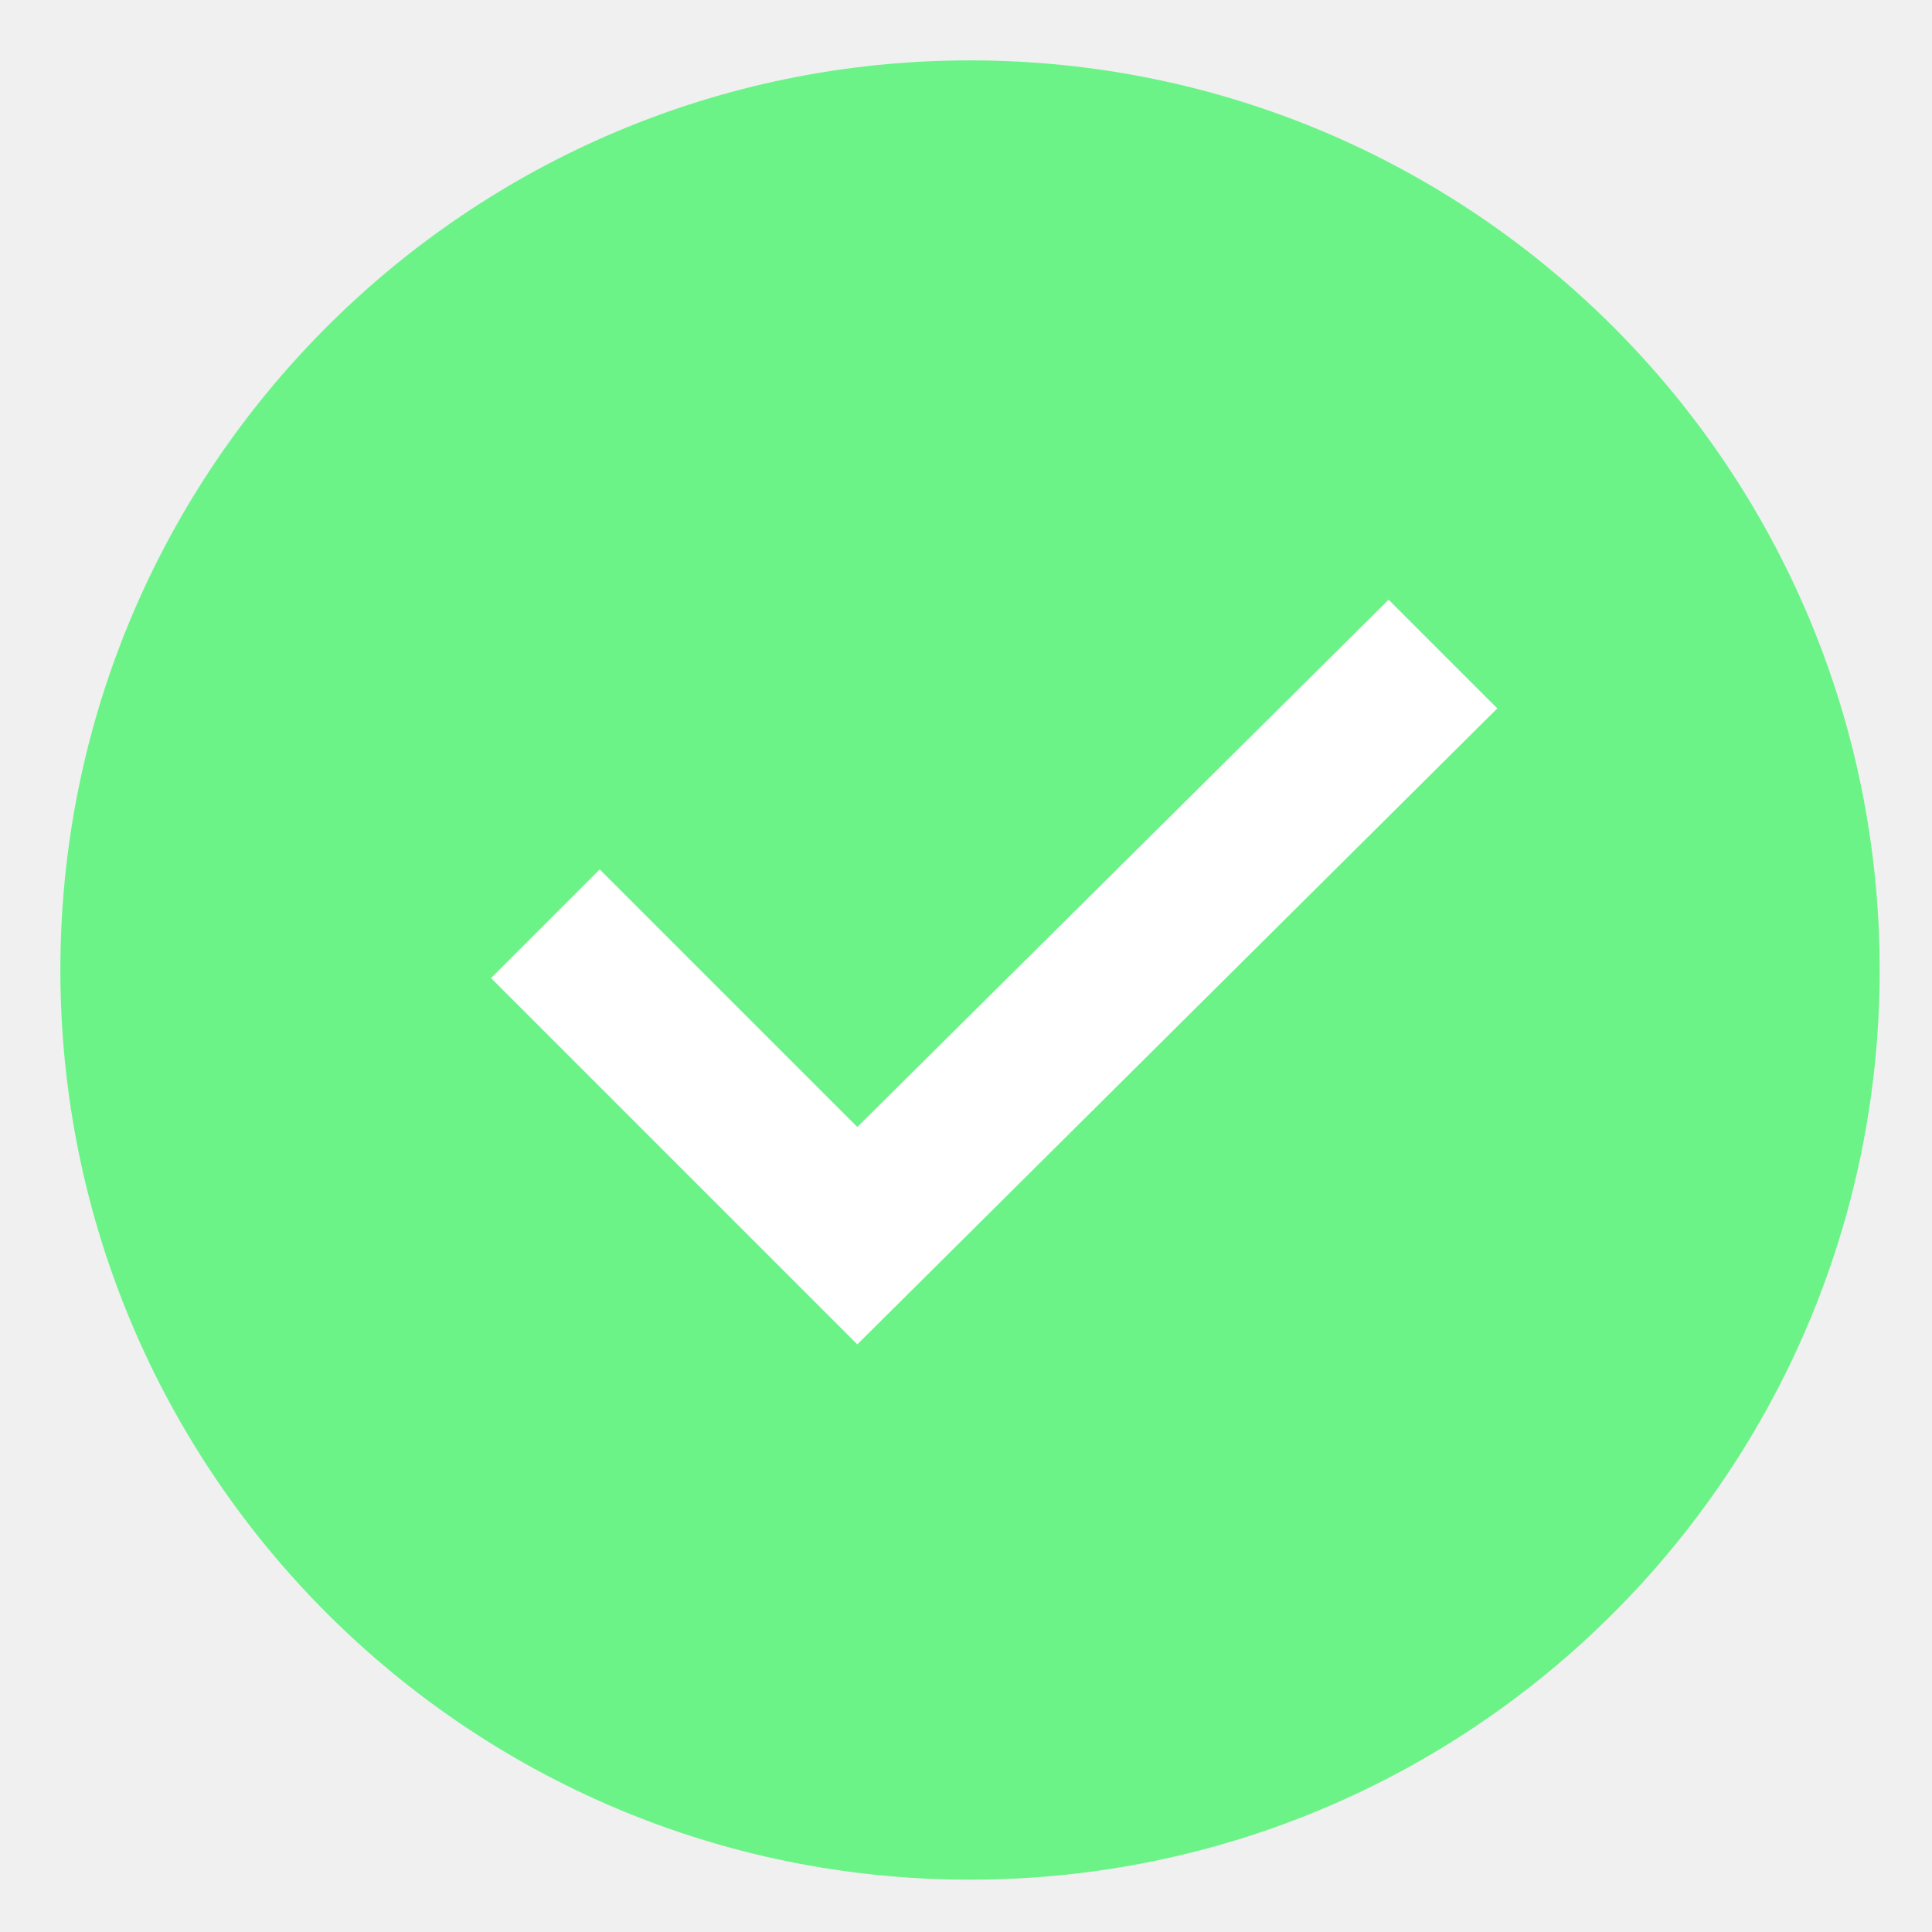
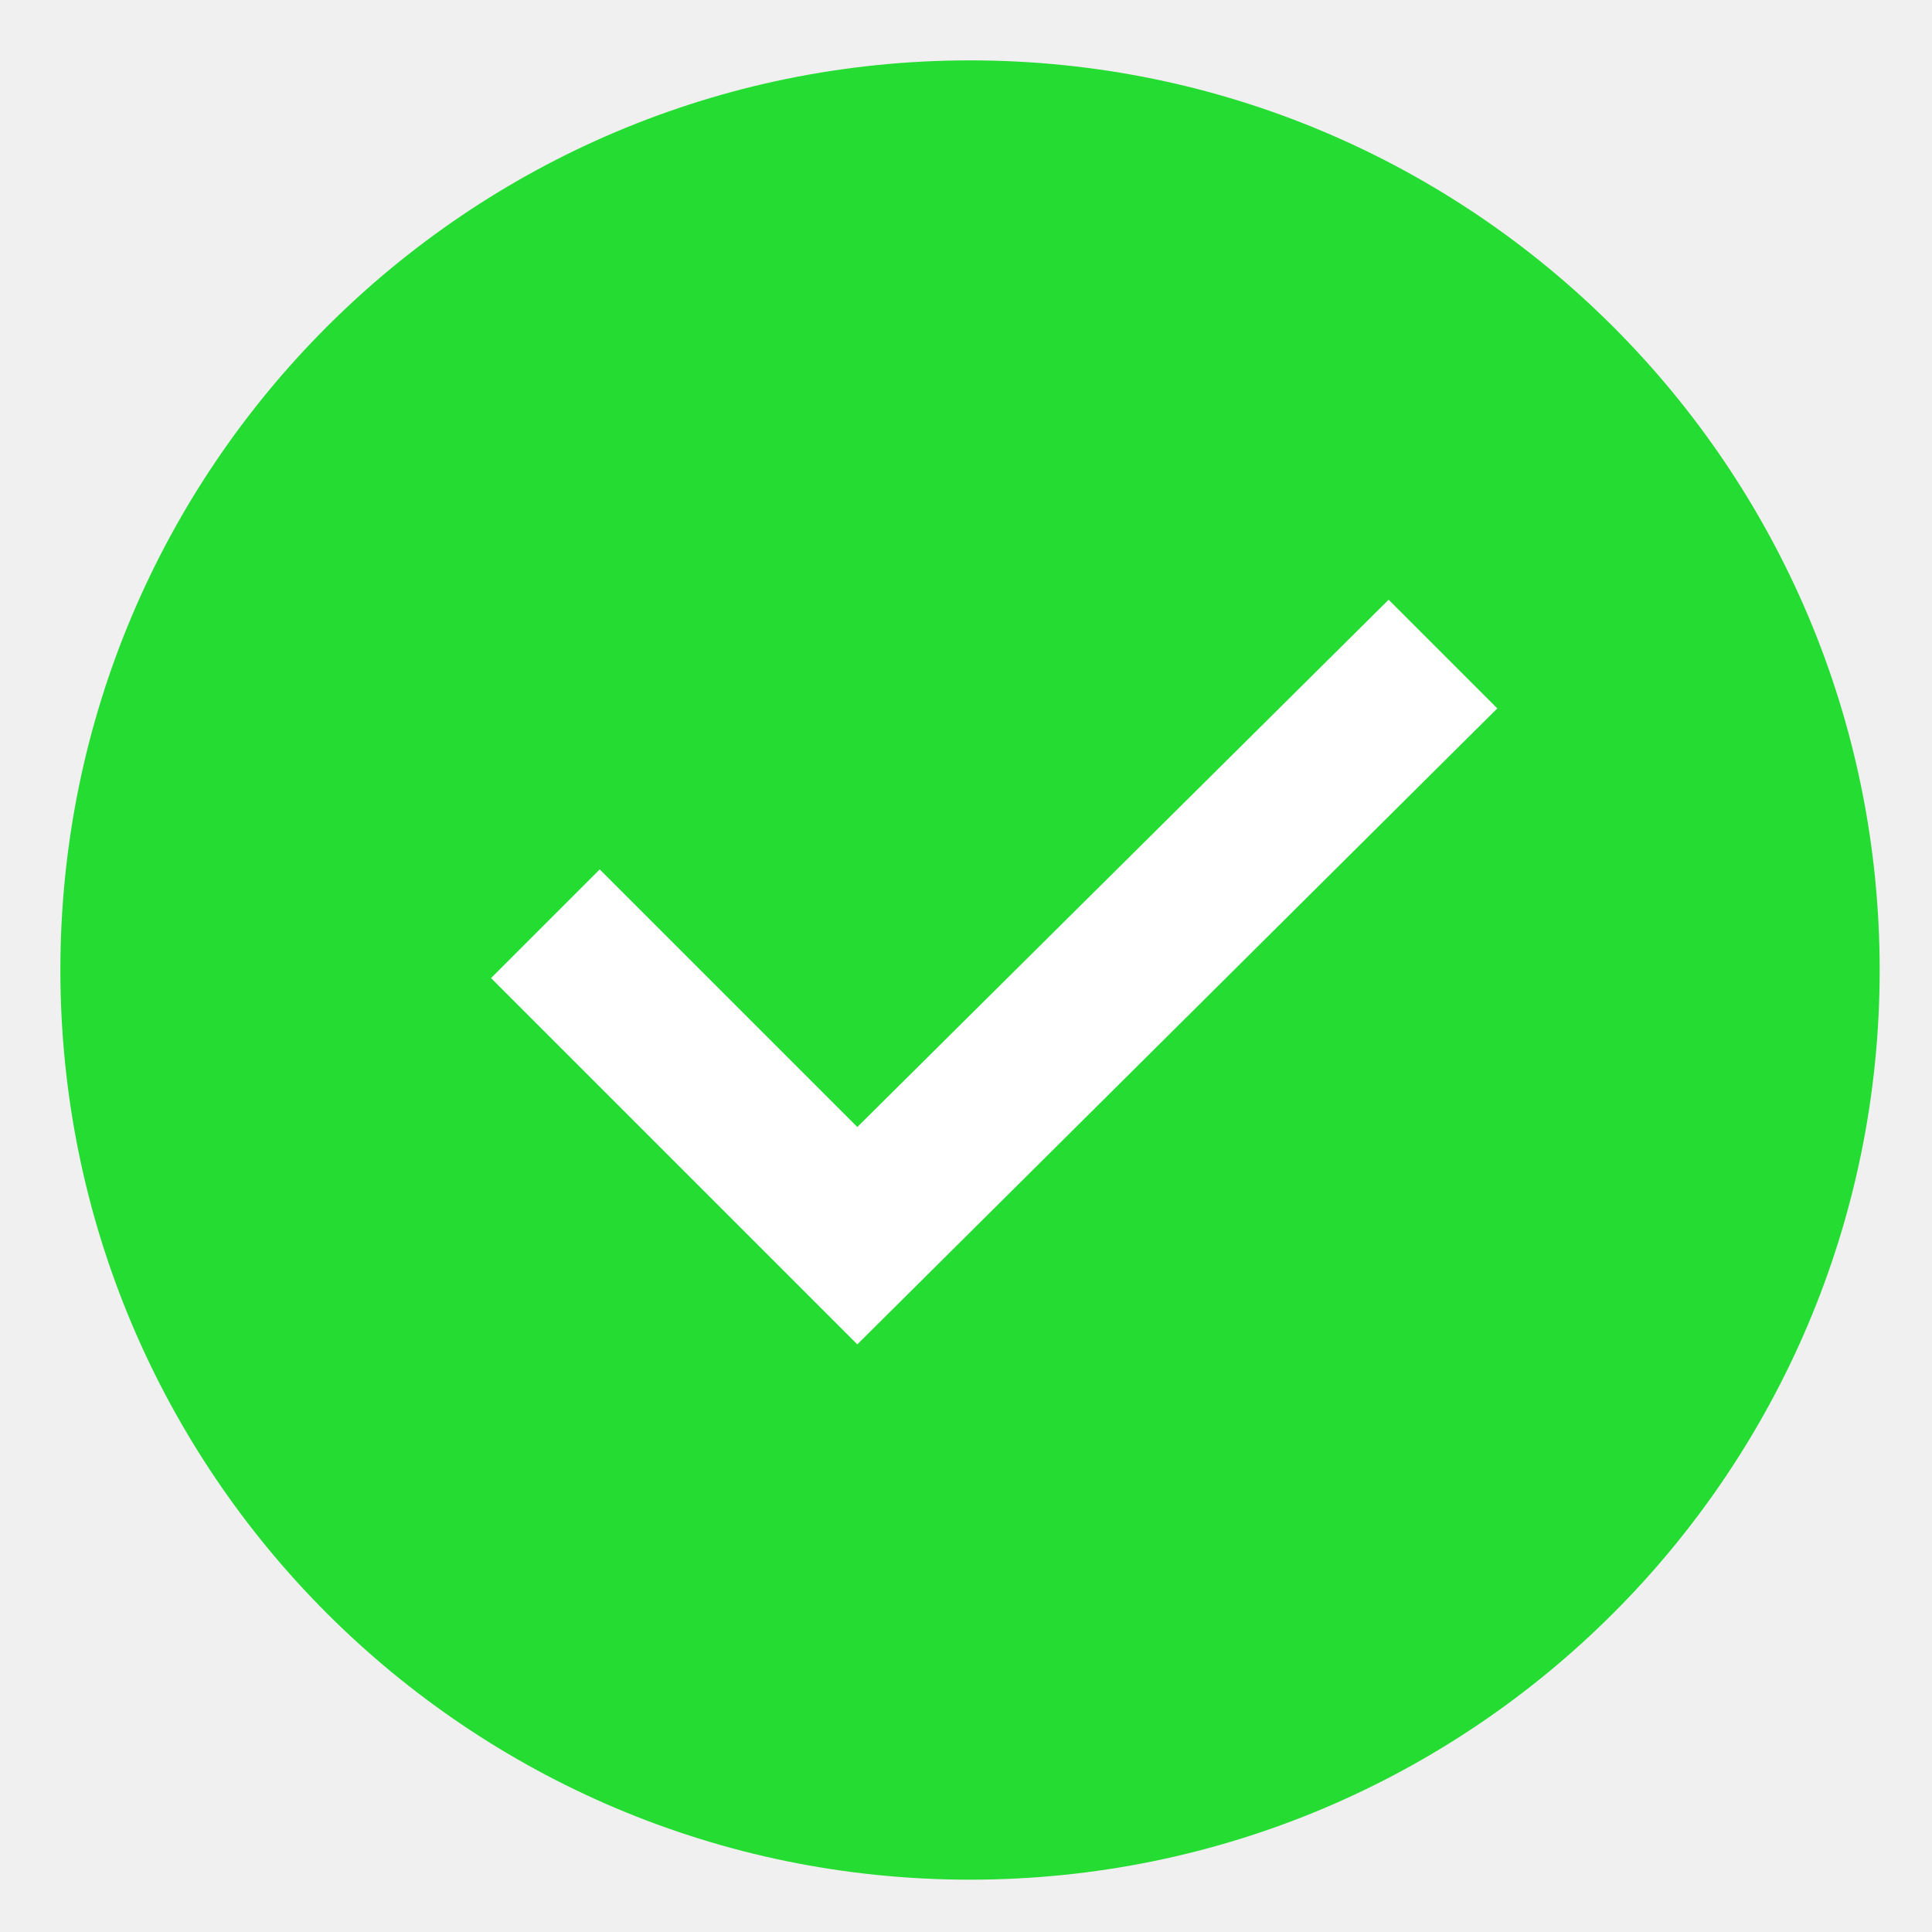
- <svg xmlns="http://www.w3.org/2000/svg" version="1.1" id="Calque_1" x="0px" y="0px" viewBox="0 0 48 48" enable-background="new 0 0 48 48" xml:space="preserve">
-   <g>
-     <circle fill="#6CF388" cx="24.1" cy="24.1" r="22.6" />
-     <polygon fill="#FFFFFF" points="21.3,28 14.9,21.6 12.2,24.3 21.3,33.4 37.2,17.6 34.5,14.9  " />
+ <svg xmlns="http://www.w3.org/2000/svg" version="1.1" x="0px" y="0px" viewBox="0 0 48 48" enable-background="new 0 0 48 48" xml:space="preserve">
+   <g id="Calque_2">
+ </g>
+   <g id="Calque_1">
+     <g>
+       <circle fill="#25DC32" cx="24.1" cy="24.1" r="22.6" />
+       <polygon fill="#FFFFFF" points="21.3,28 14.9,21.6 12.2,24.3 21.3,33.4 37.2,17.6 34.5,14.9   " />
+     </g>
  </g>
+   <g id="Calque_3">
+ </g>
</svg>
